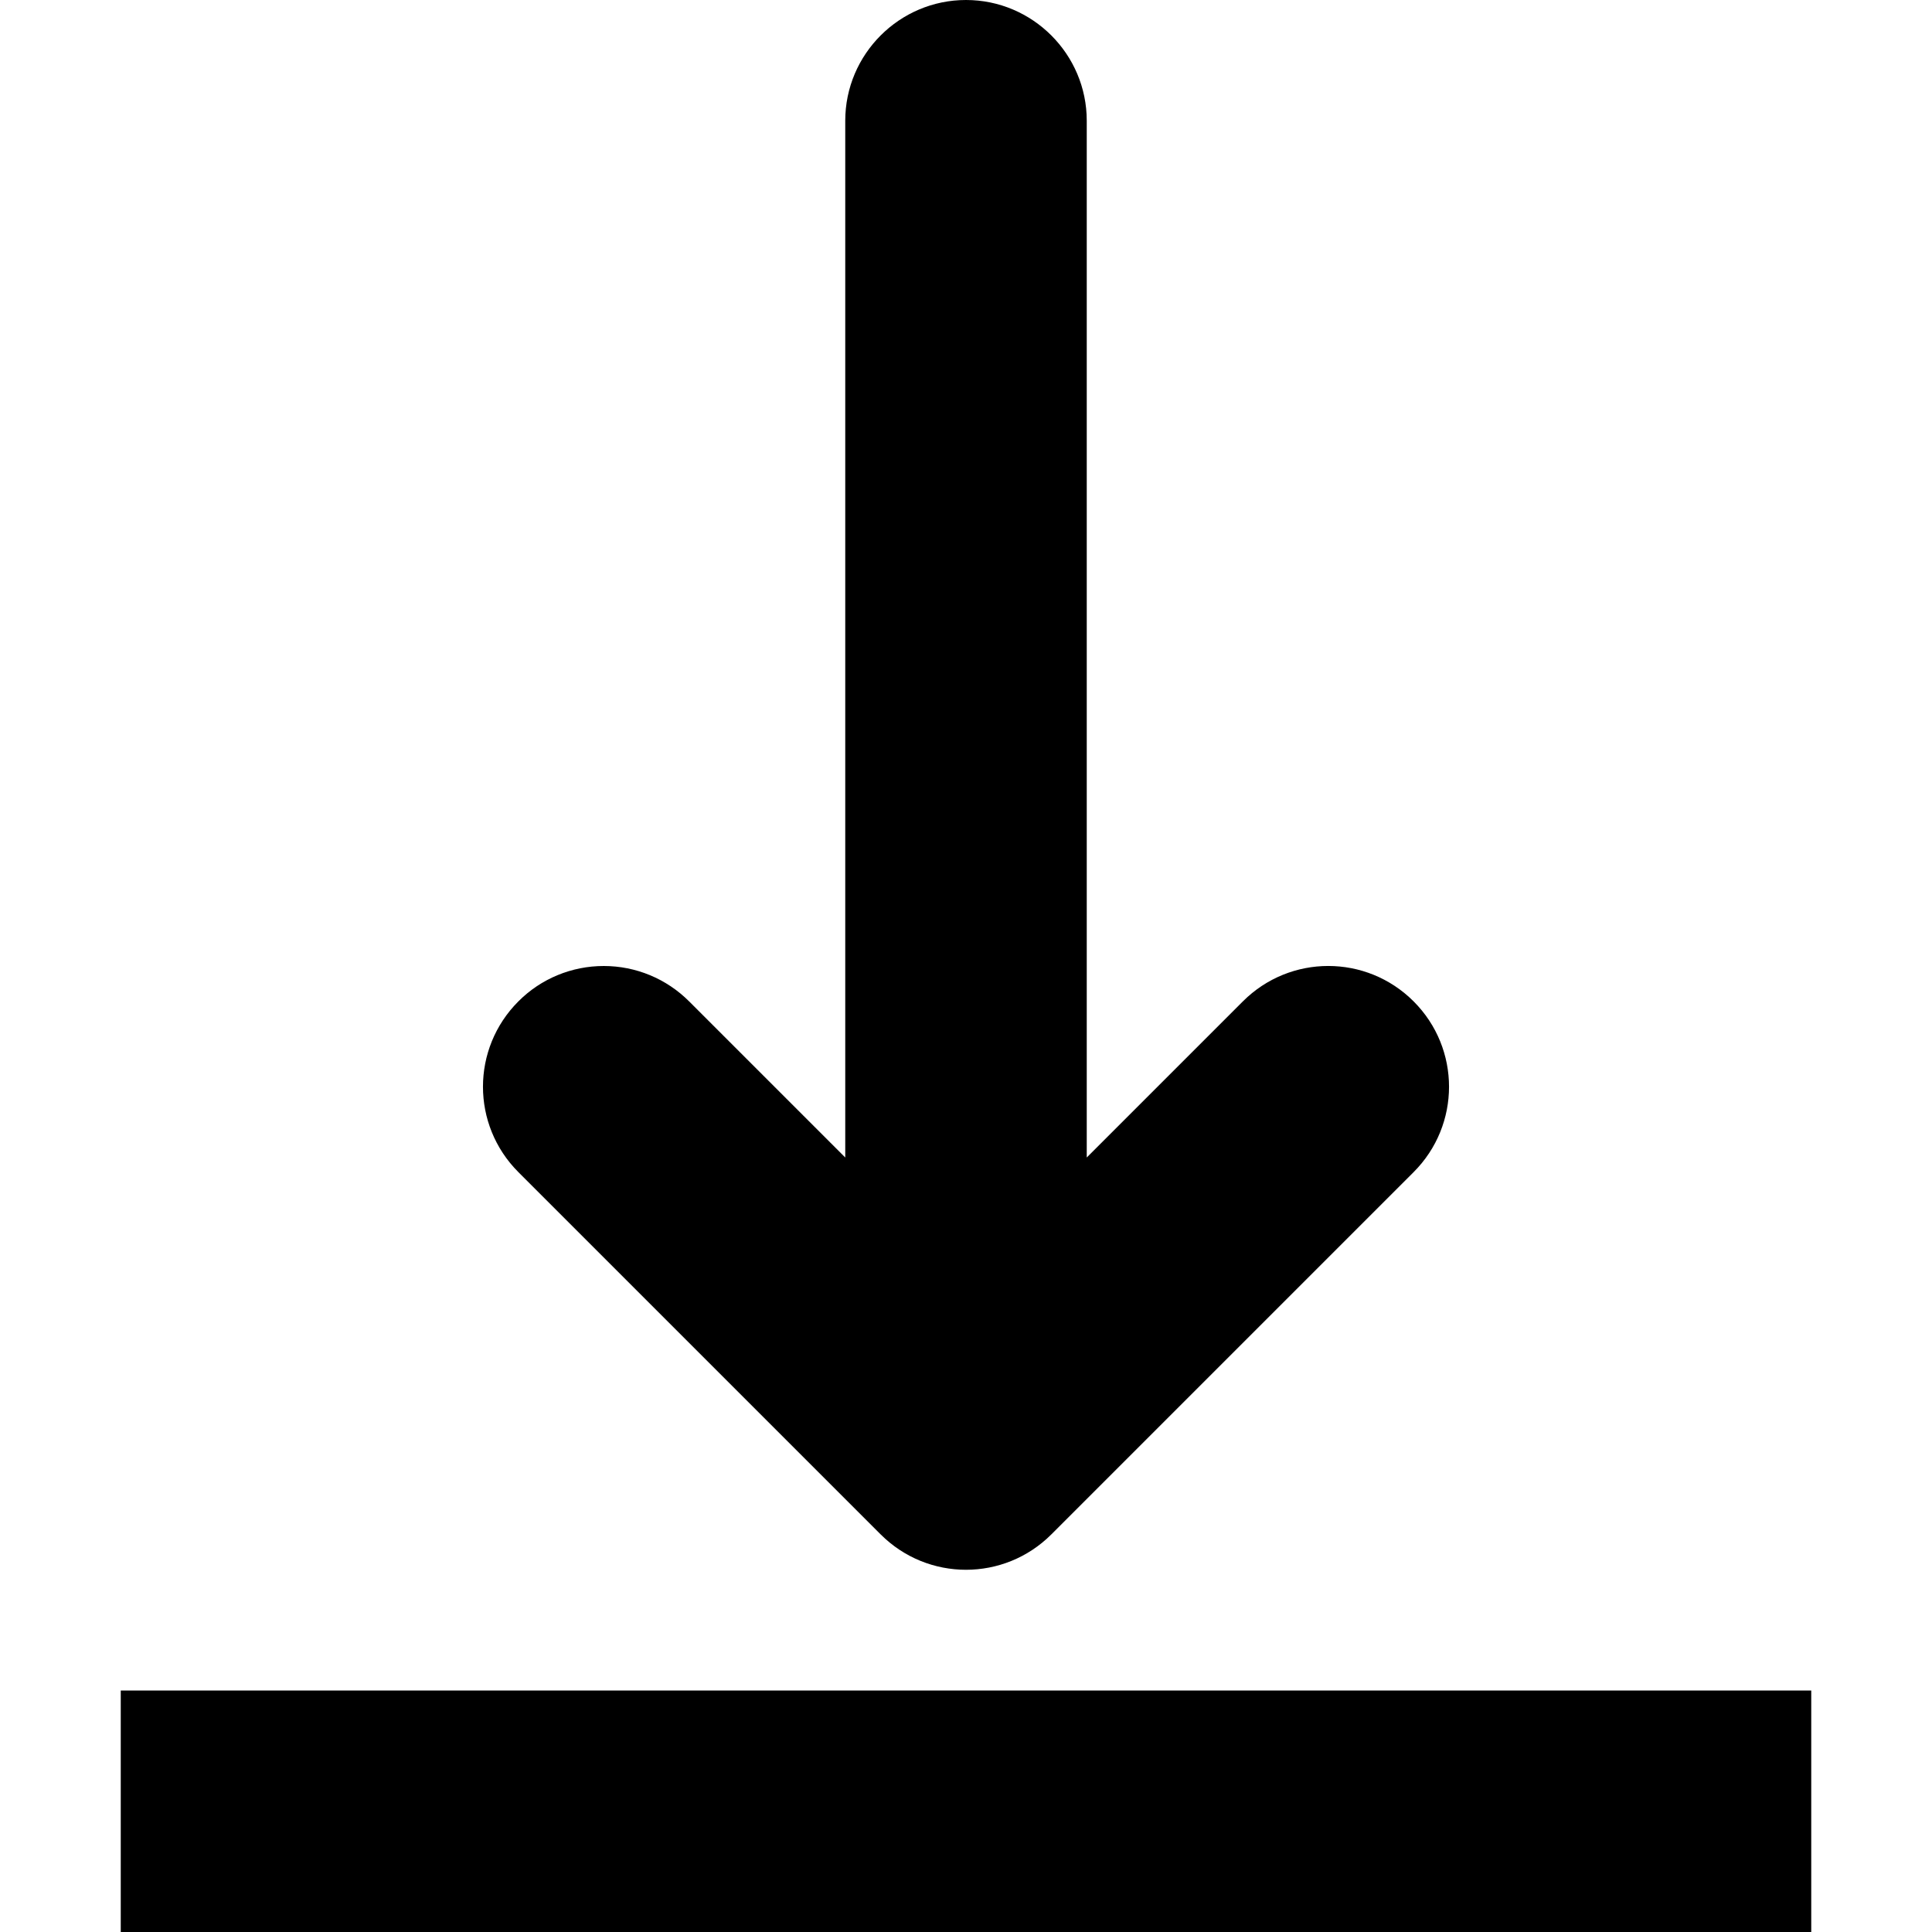
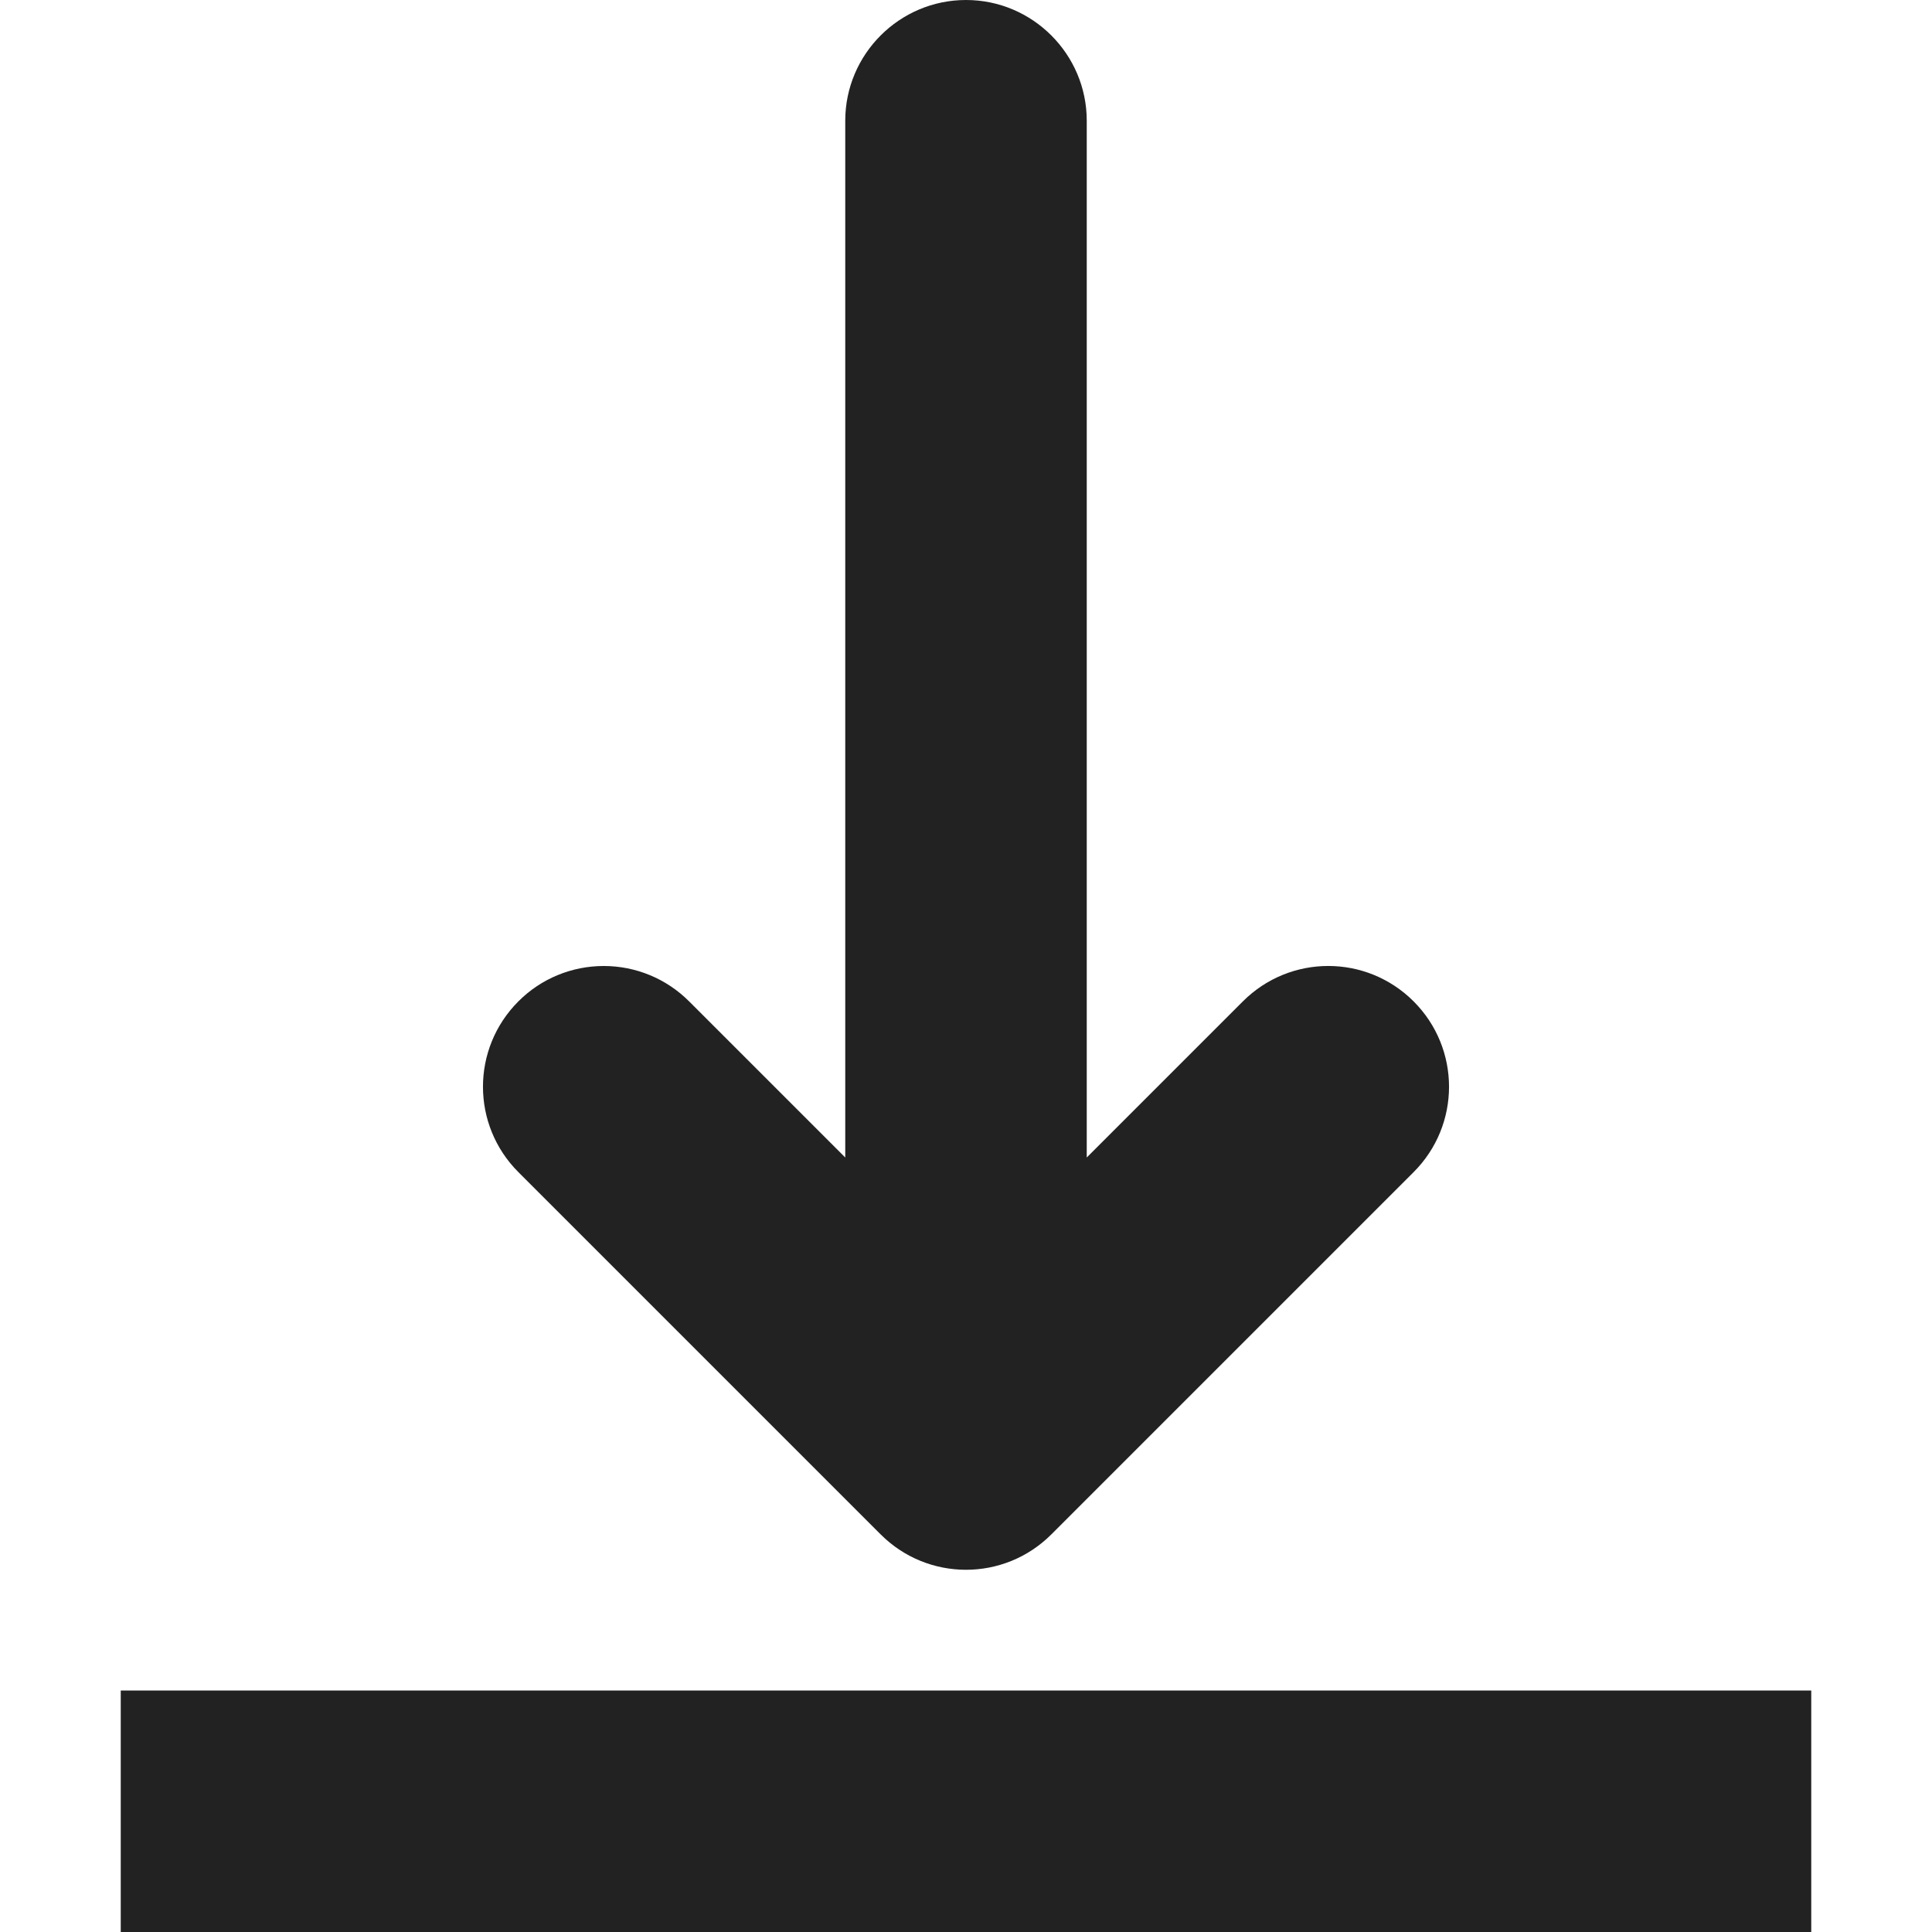
<svg xmlns="http://www.w3.org/2000/svg" height="16px" viewBox="0 0 16 16" width="16px">
-   <path d="m 8 0 c -0.551 0 -1 0.449 -1 1 v 8.586 l -1.293 -1.293 c -0.188 -0.188 -0.441 -0.293 -0.707 -0.293 s -0.52 0.105 -0.707 0.293 c -0.391 0.391 -0.391 1.023 0 1.414 l 3 3 c 0.391 0.391 1.023 0.391 1.414 0 l 3 -3 c 0.391 -0.391 0.391 -1.023 0 -1.414 s -1.023 -0.391 -1.414 0 l -1.293 1.293 v -8.586 c 0 -0.551 -0.449 -1 -1 -1 z m -7 14 v 2 h 14 v -2 z m 0 0" fill="#000000" />
+   <path d="m 8 0 c -0.551 0 -1 0.449 -1 1 v 8.586 l -1.293 -1.293 c -0.188 -0.188 -0.441 -0.293 -0.707 -0.293 s -0.52 0.105 -0.707 0.293 c -0.391 0.391 -0.391 1.023 0 1.414 l 3 3 c 0.391 0.391 1.023 0.391 1.414 0 l 3 -3 c 0.391 -0.391 0.391 -1.023 0 -1.414 s -1.023 -0.391 -1.414 0 l -1.293 1.293 v -8.586 c 0 -0.551 -0.449 -1 -1 -1 z m -7 14 v 2 h 14 v -2 z m 0 0" fill="#222222" />
</svg>
